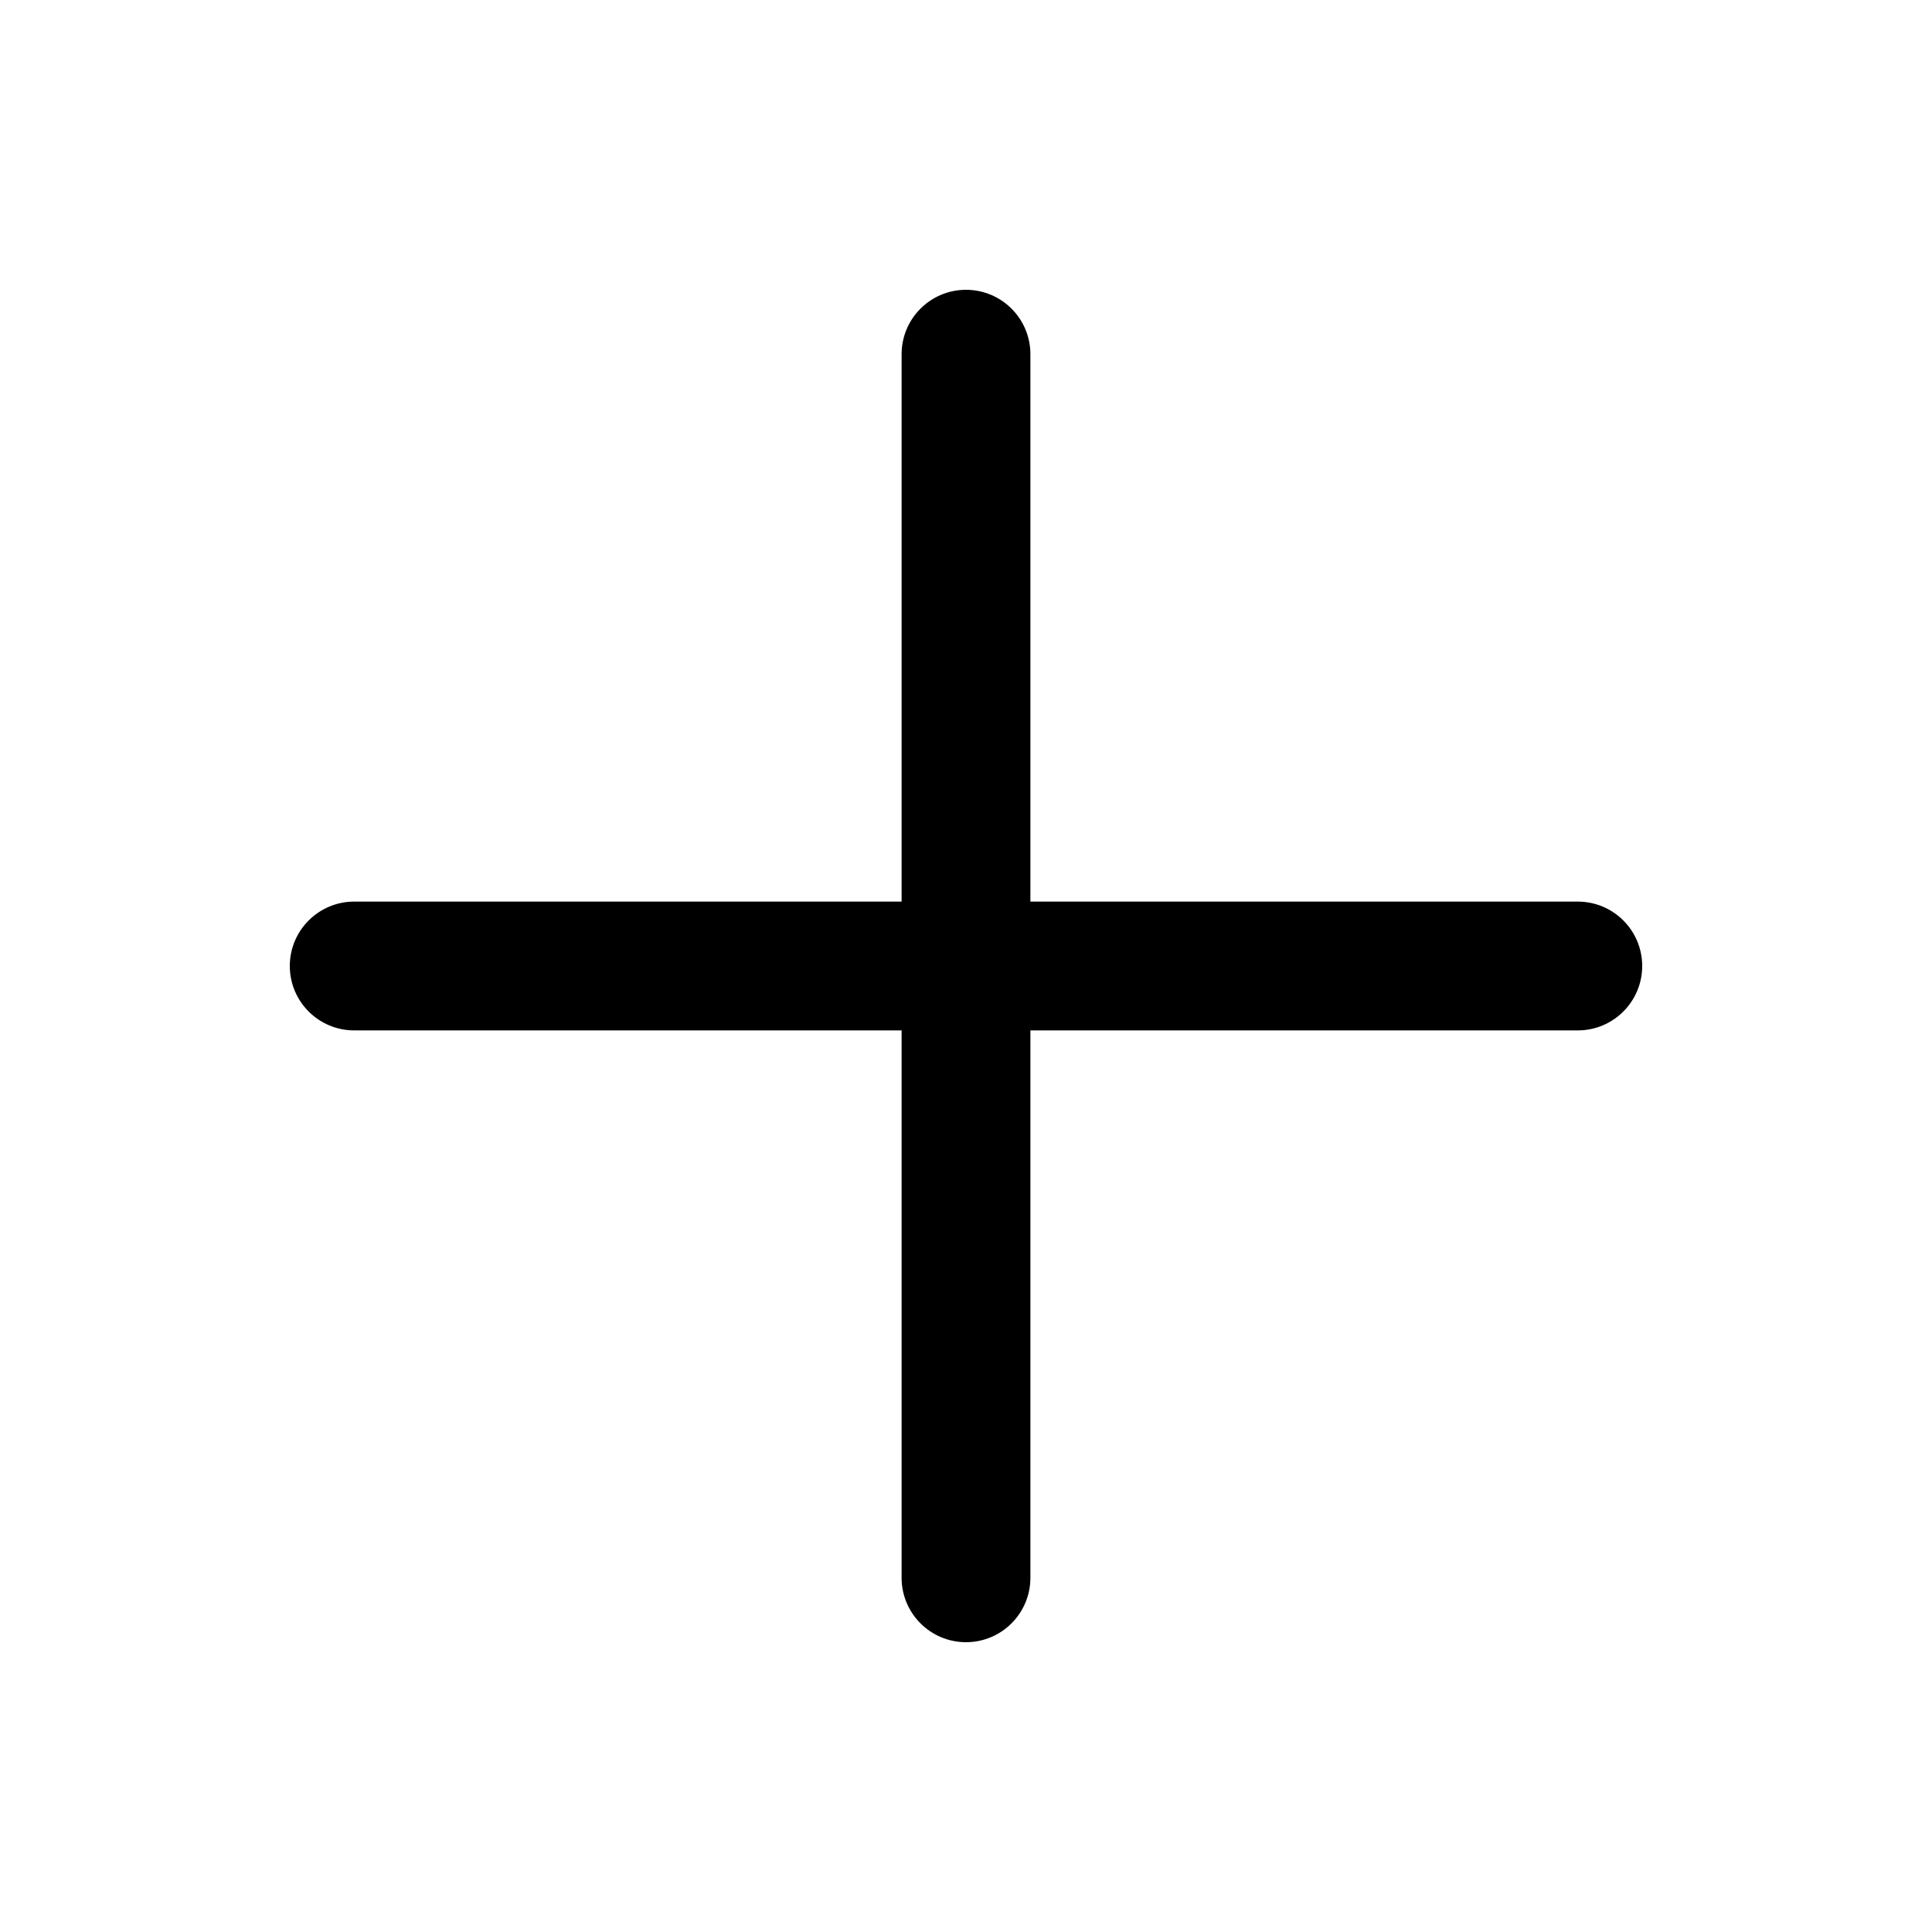
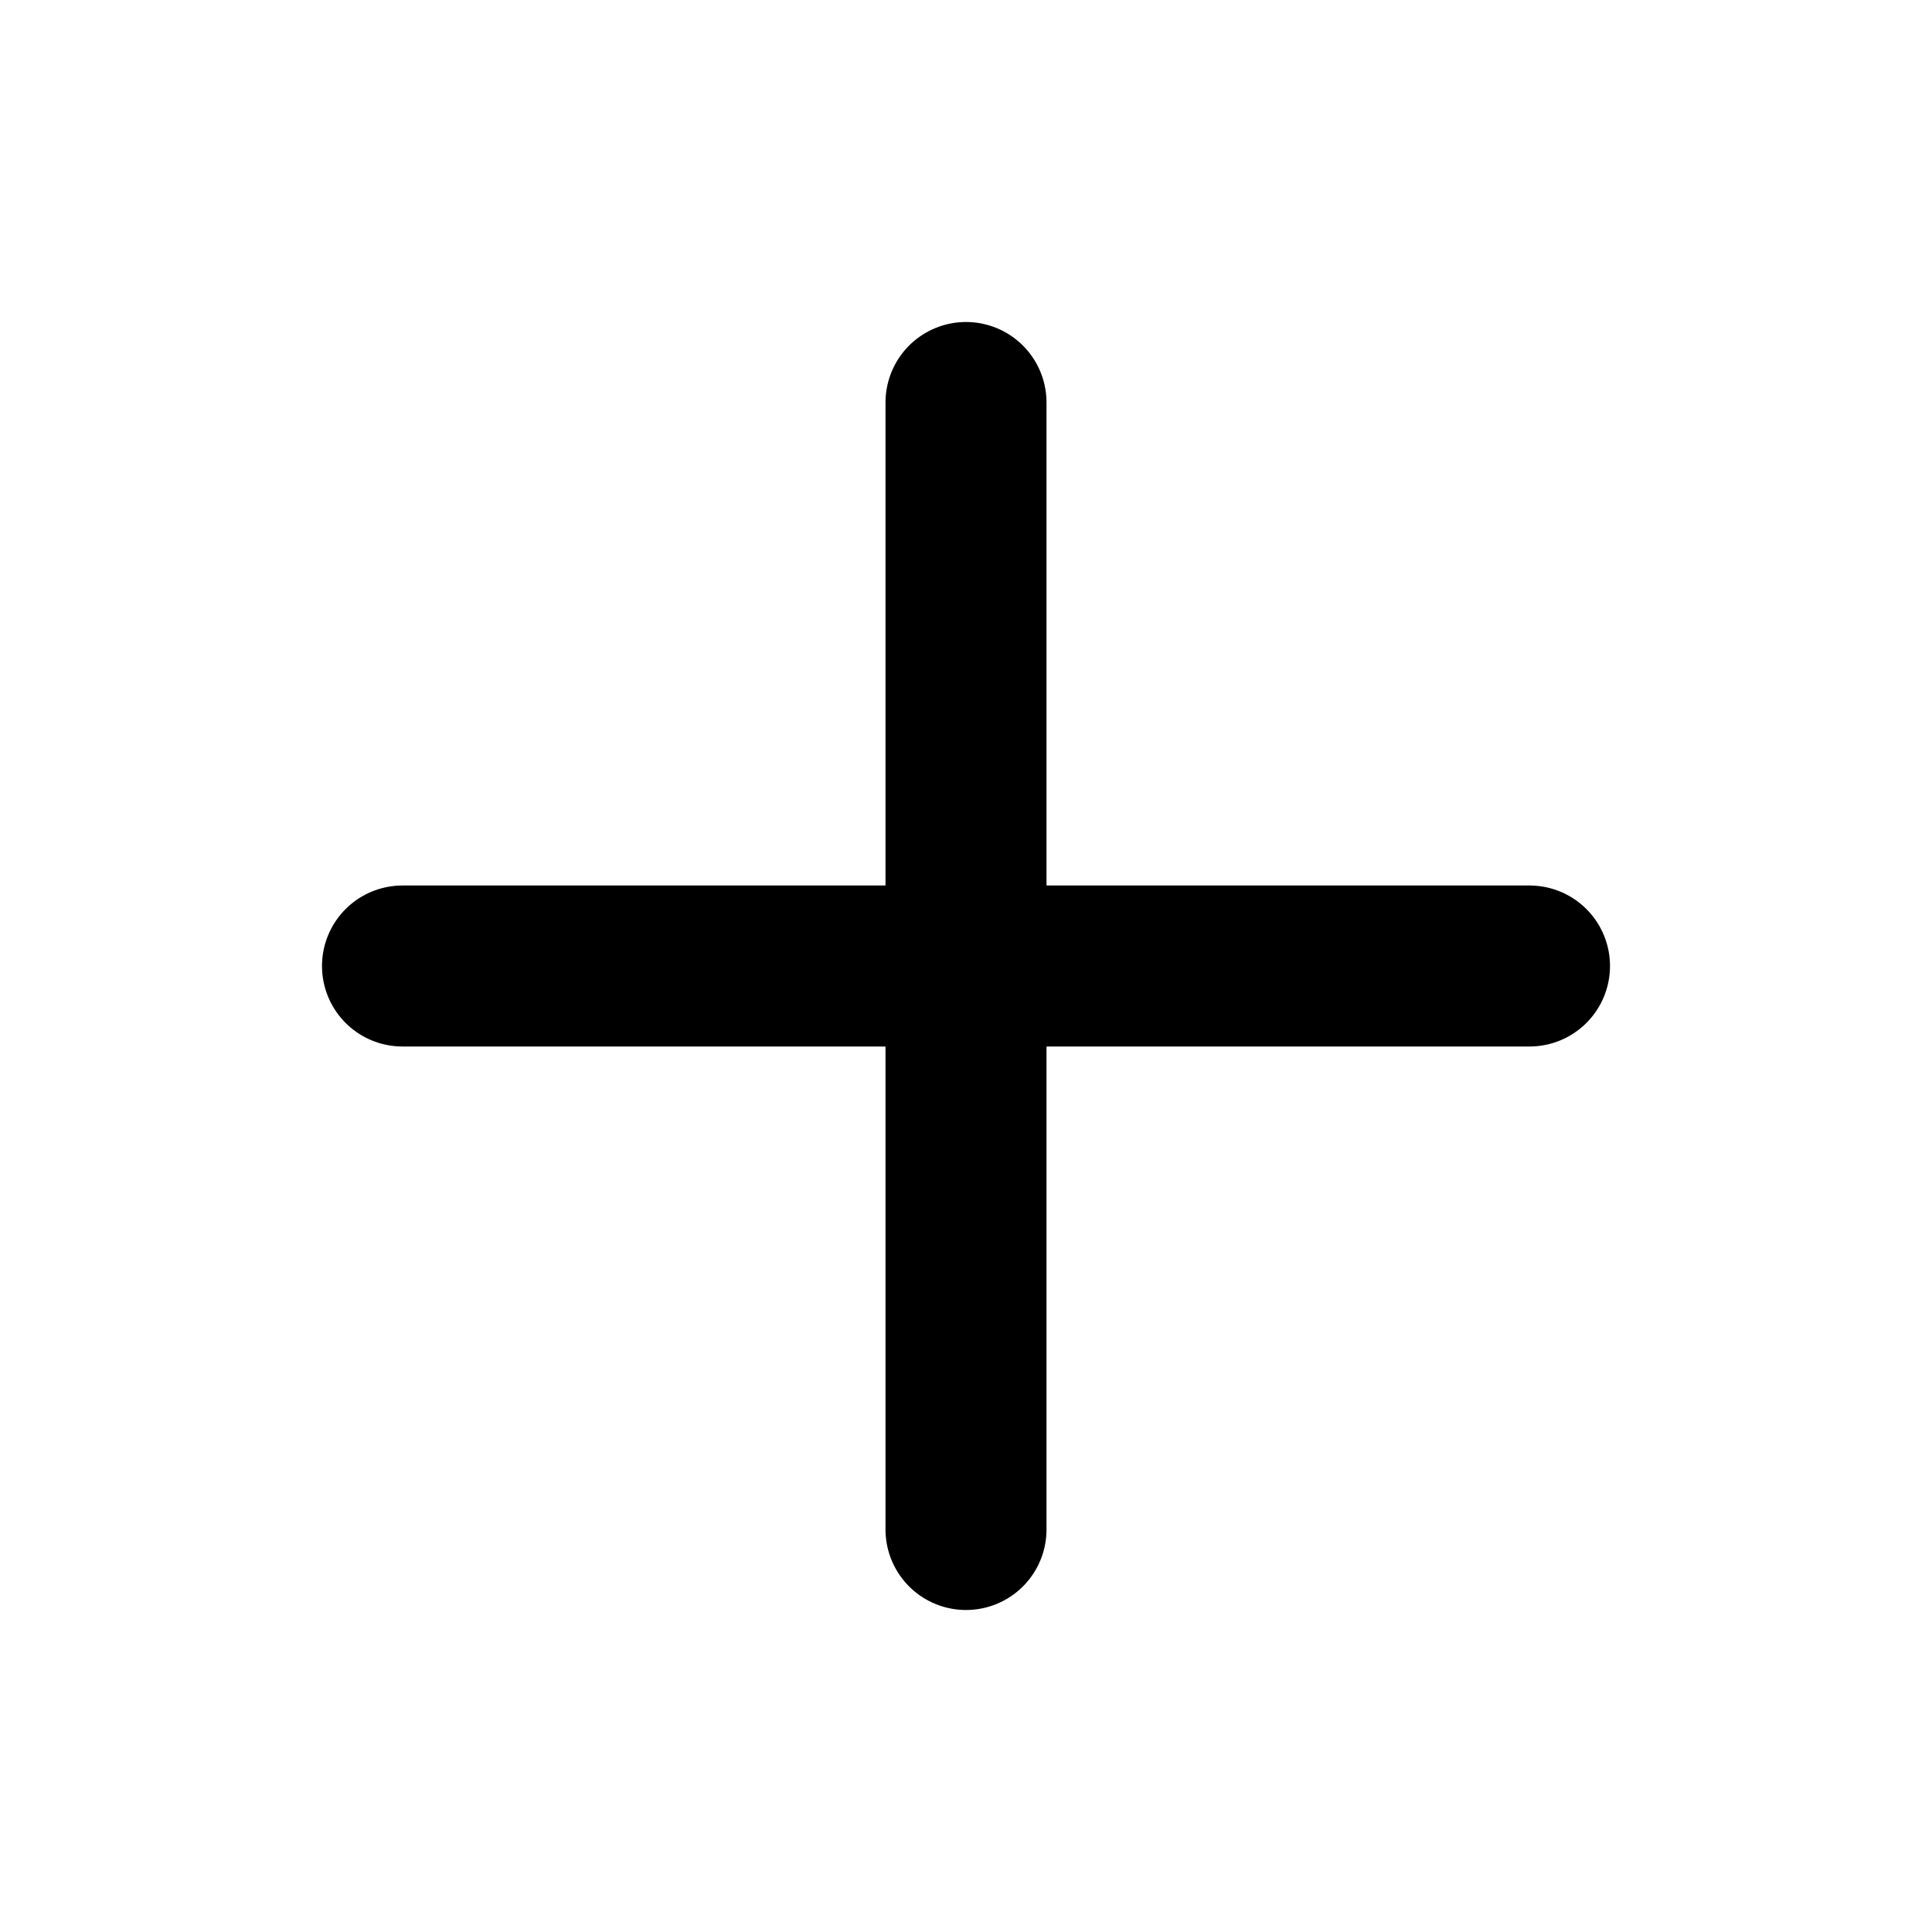
- <svg xmlns="http://www.w3.org/2000/svg" width="15" height="15" viewBox="0 0 15 15" fill="none">
-   <path fill-rule="evenodd" clip-rule="evenodd" d="M8 2.75C8 2.474 7.776 2.25 7.5 2.25C7.224 2.25 7 2.474 7 2.75V7H2.75C2.474 7 2.25 7.224 2.25 7.5C2.25 7.776 2.474 8 2.75 8H7V12.25C7 12.526 7.224 12.75 7.5 12.75C7.776 12.75 8 12.526 8 12.25V8H12.25C12.526 8 12.75 7.776 12.75 7.5C12.75 7.224 12.526 7 12.25 7H8V2.75Z" fill="currentColor" />
+ <svg xmlns="http://www.w3.org/2000/svg" width="24" height="24" viewBox="0 0 24 24" fill="none" stroke="currentColor" stroke-width="2" stroke-linecap="round" stroke-linejoin="round">
+   <path d="M5 12h14" />
+   <path d="M12 5v14" />
</svg>
